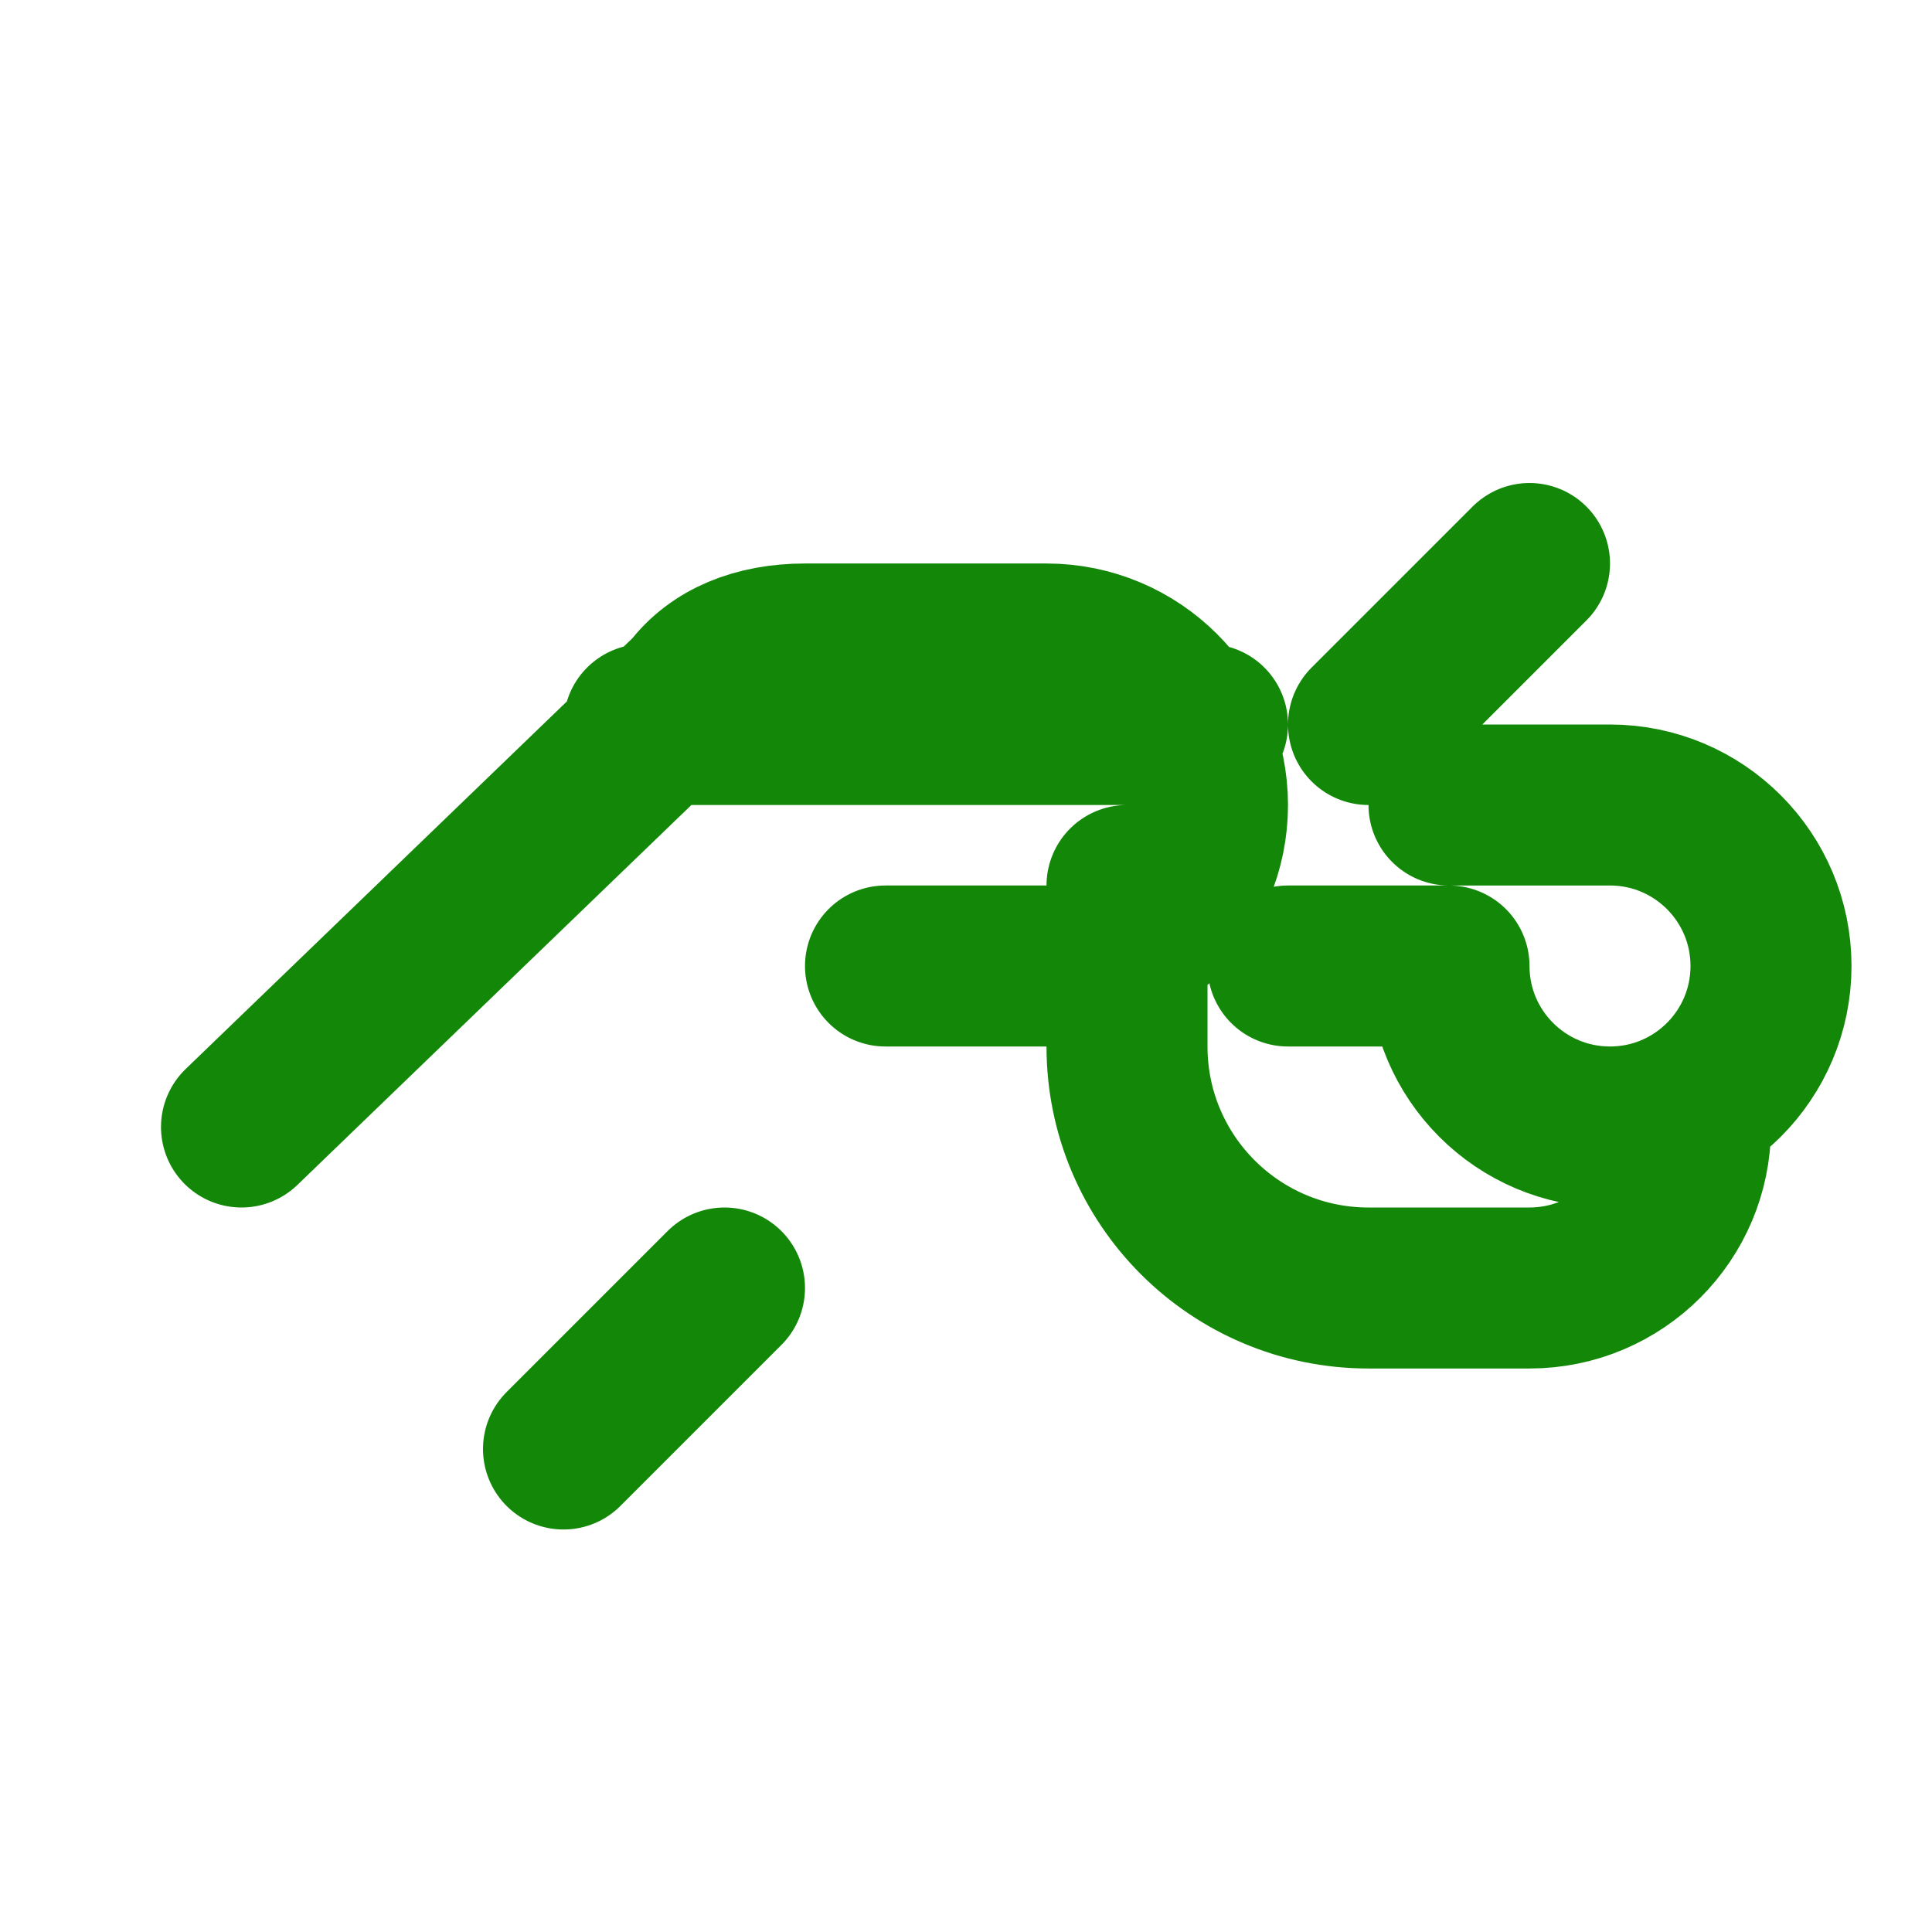
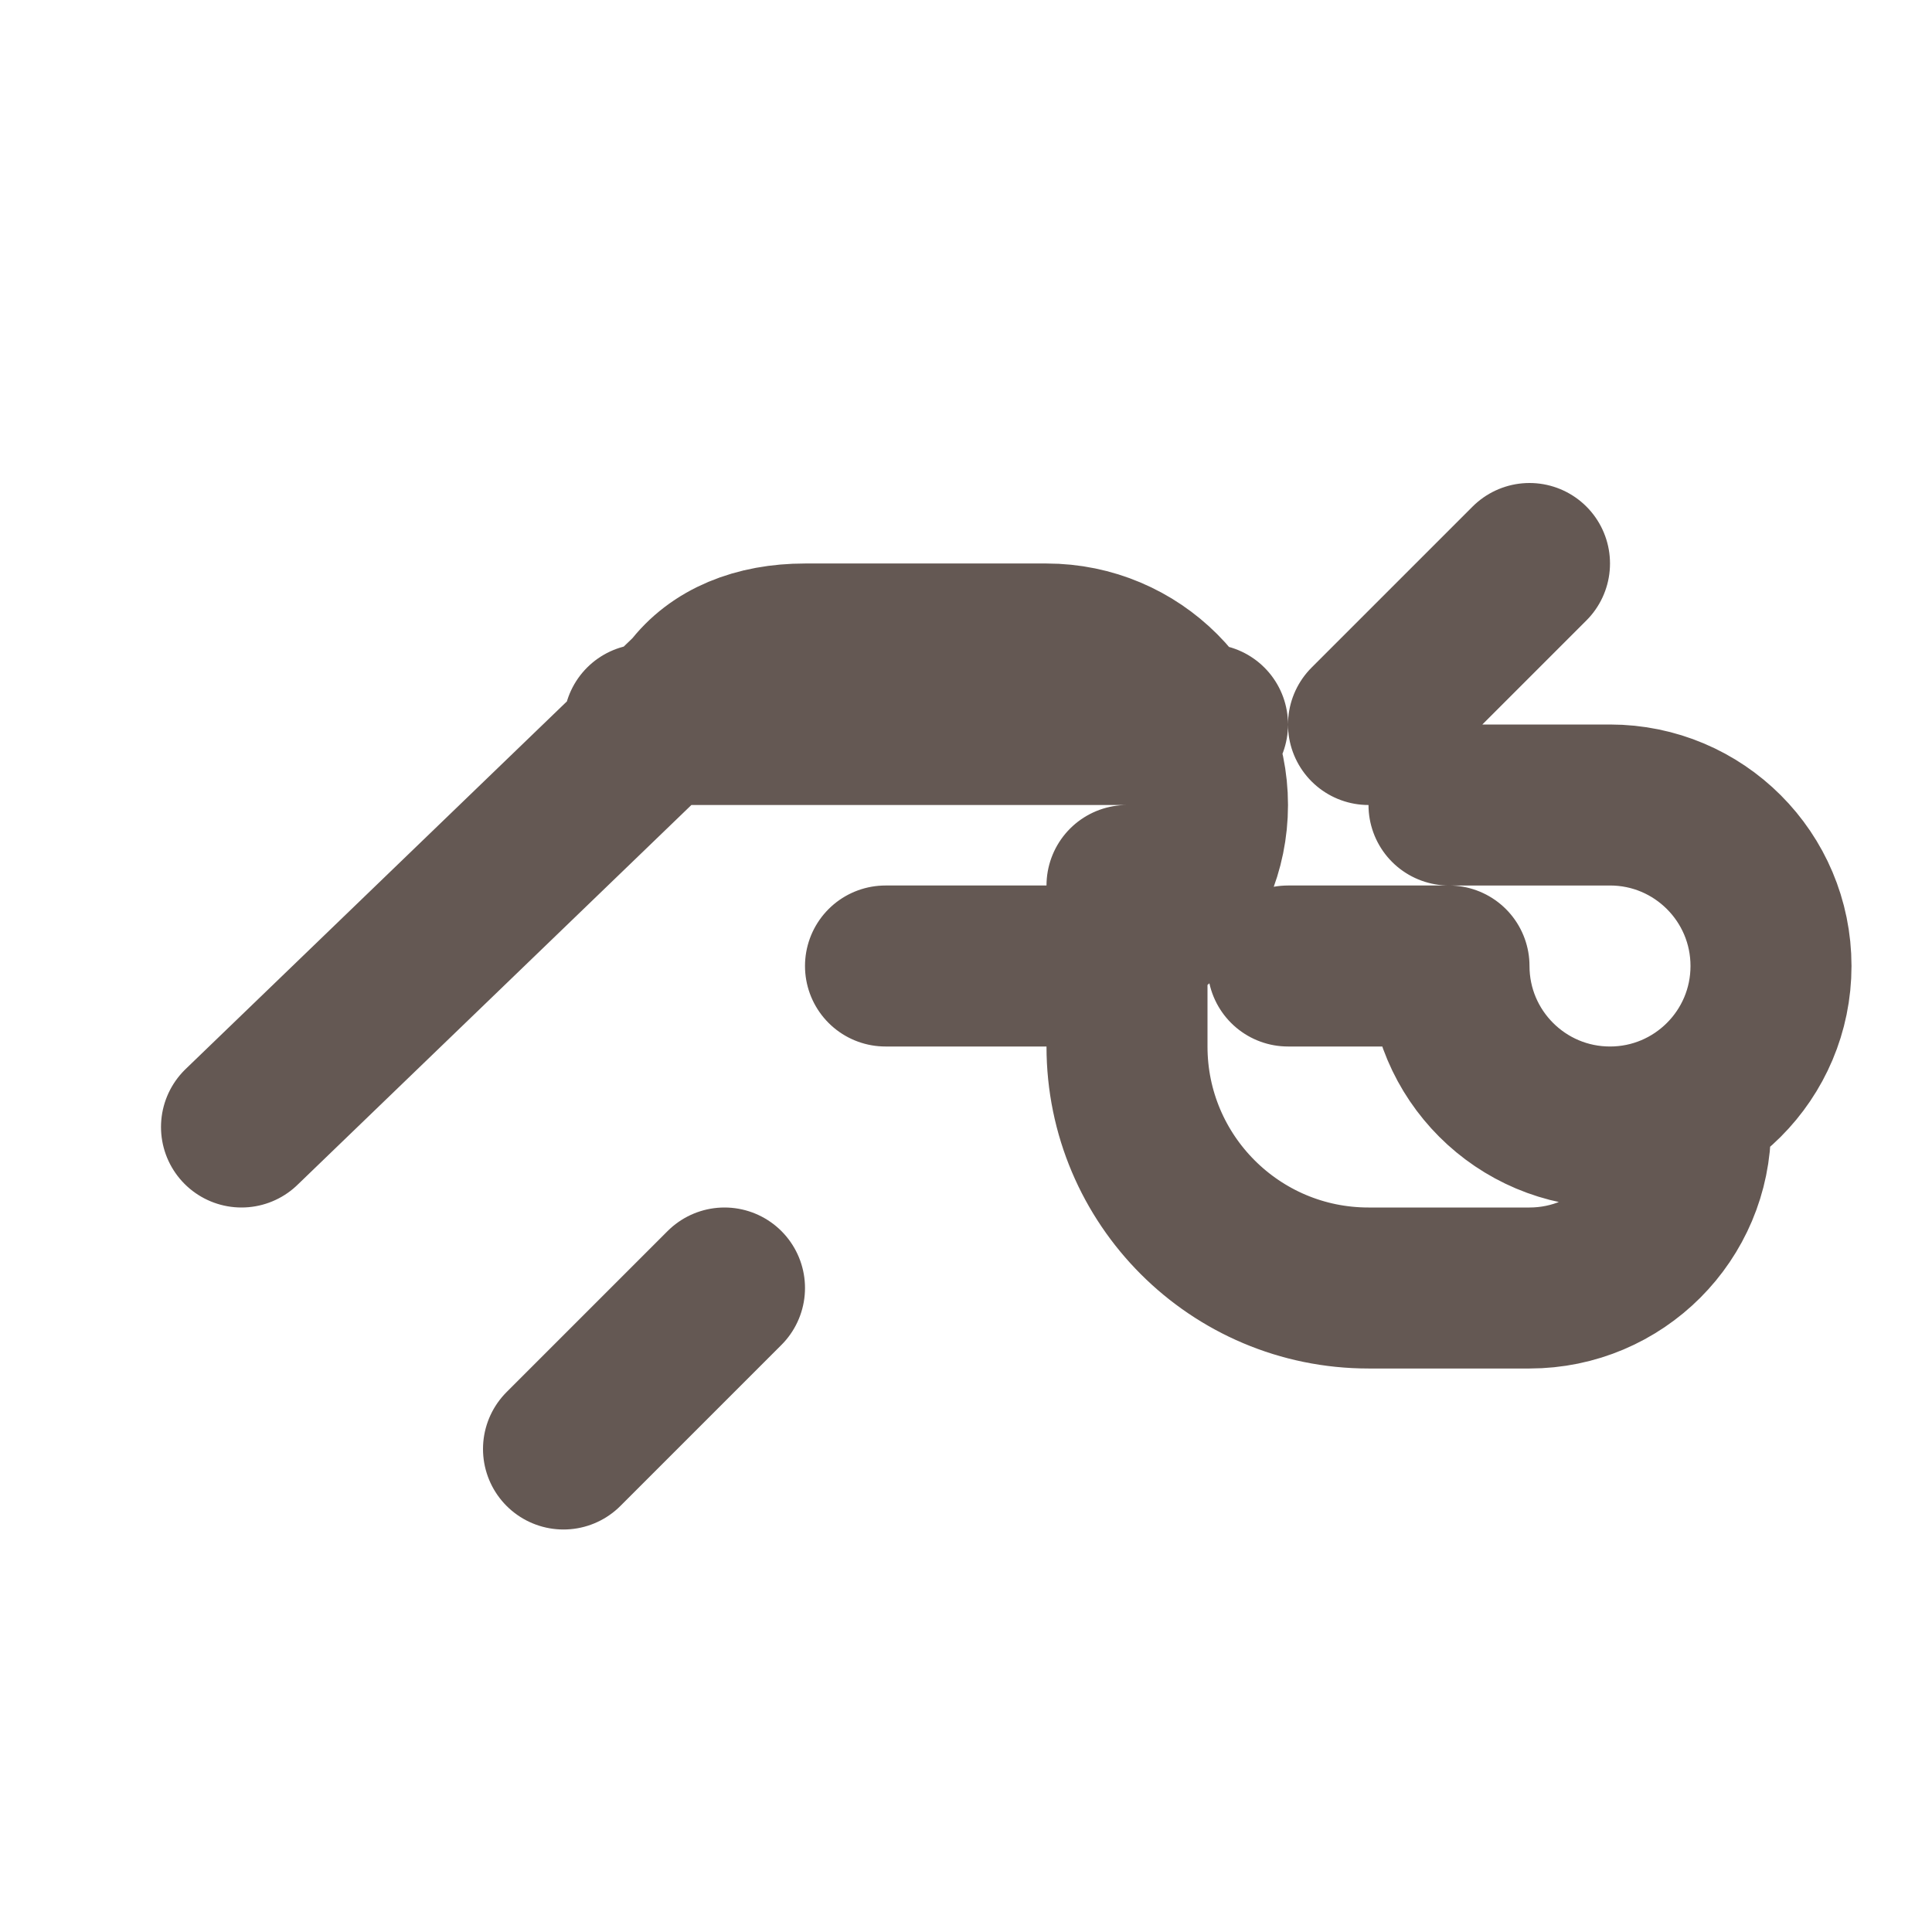
<svg xmlns="http://www.w3.org/2000/svg" viewBox="0 0 24 24" fill="none" aria-hidden="true">
-   <path d="M11 12h2a2 2 0 1 0 0-4h-3c-.6 0-1.1.2-1.4.6L3 14M7 18l2-2M8 9h7m2 0 2-2M18 10h2a2 2 0 1 1-2 2h-2M21 14a2 2 0 0 1-2 2h-2a3 3 0 0 1-3-3v-2" stroke="#138808" stroke-width="2" stroke-linecap="round" stroke-linejoin="round" />
+   <path d="M11 12h2a2 2 0 1 0 0-4h-3c-.6 0-1.1.2-1.4.6L3 14M7 18l2-2M8 9h7m2 0 2-2M18 10h2a2 2 0 1 1-2 2h-2M21 14a2 2 0 0 1-2 2h-2a3 3 0 0 1-3-3v-2" stroke="#645853" stroke-width="2" stroke-linecap="round" stroke-linejoin="round" />
</svg>
